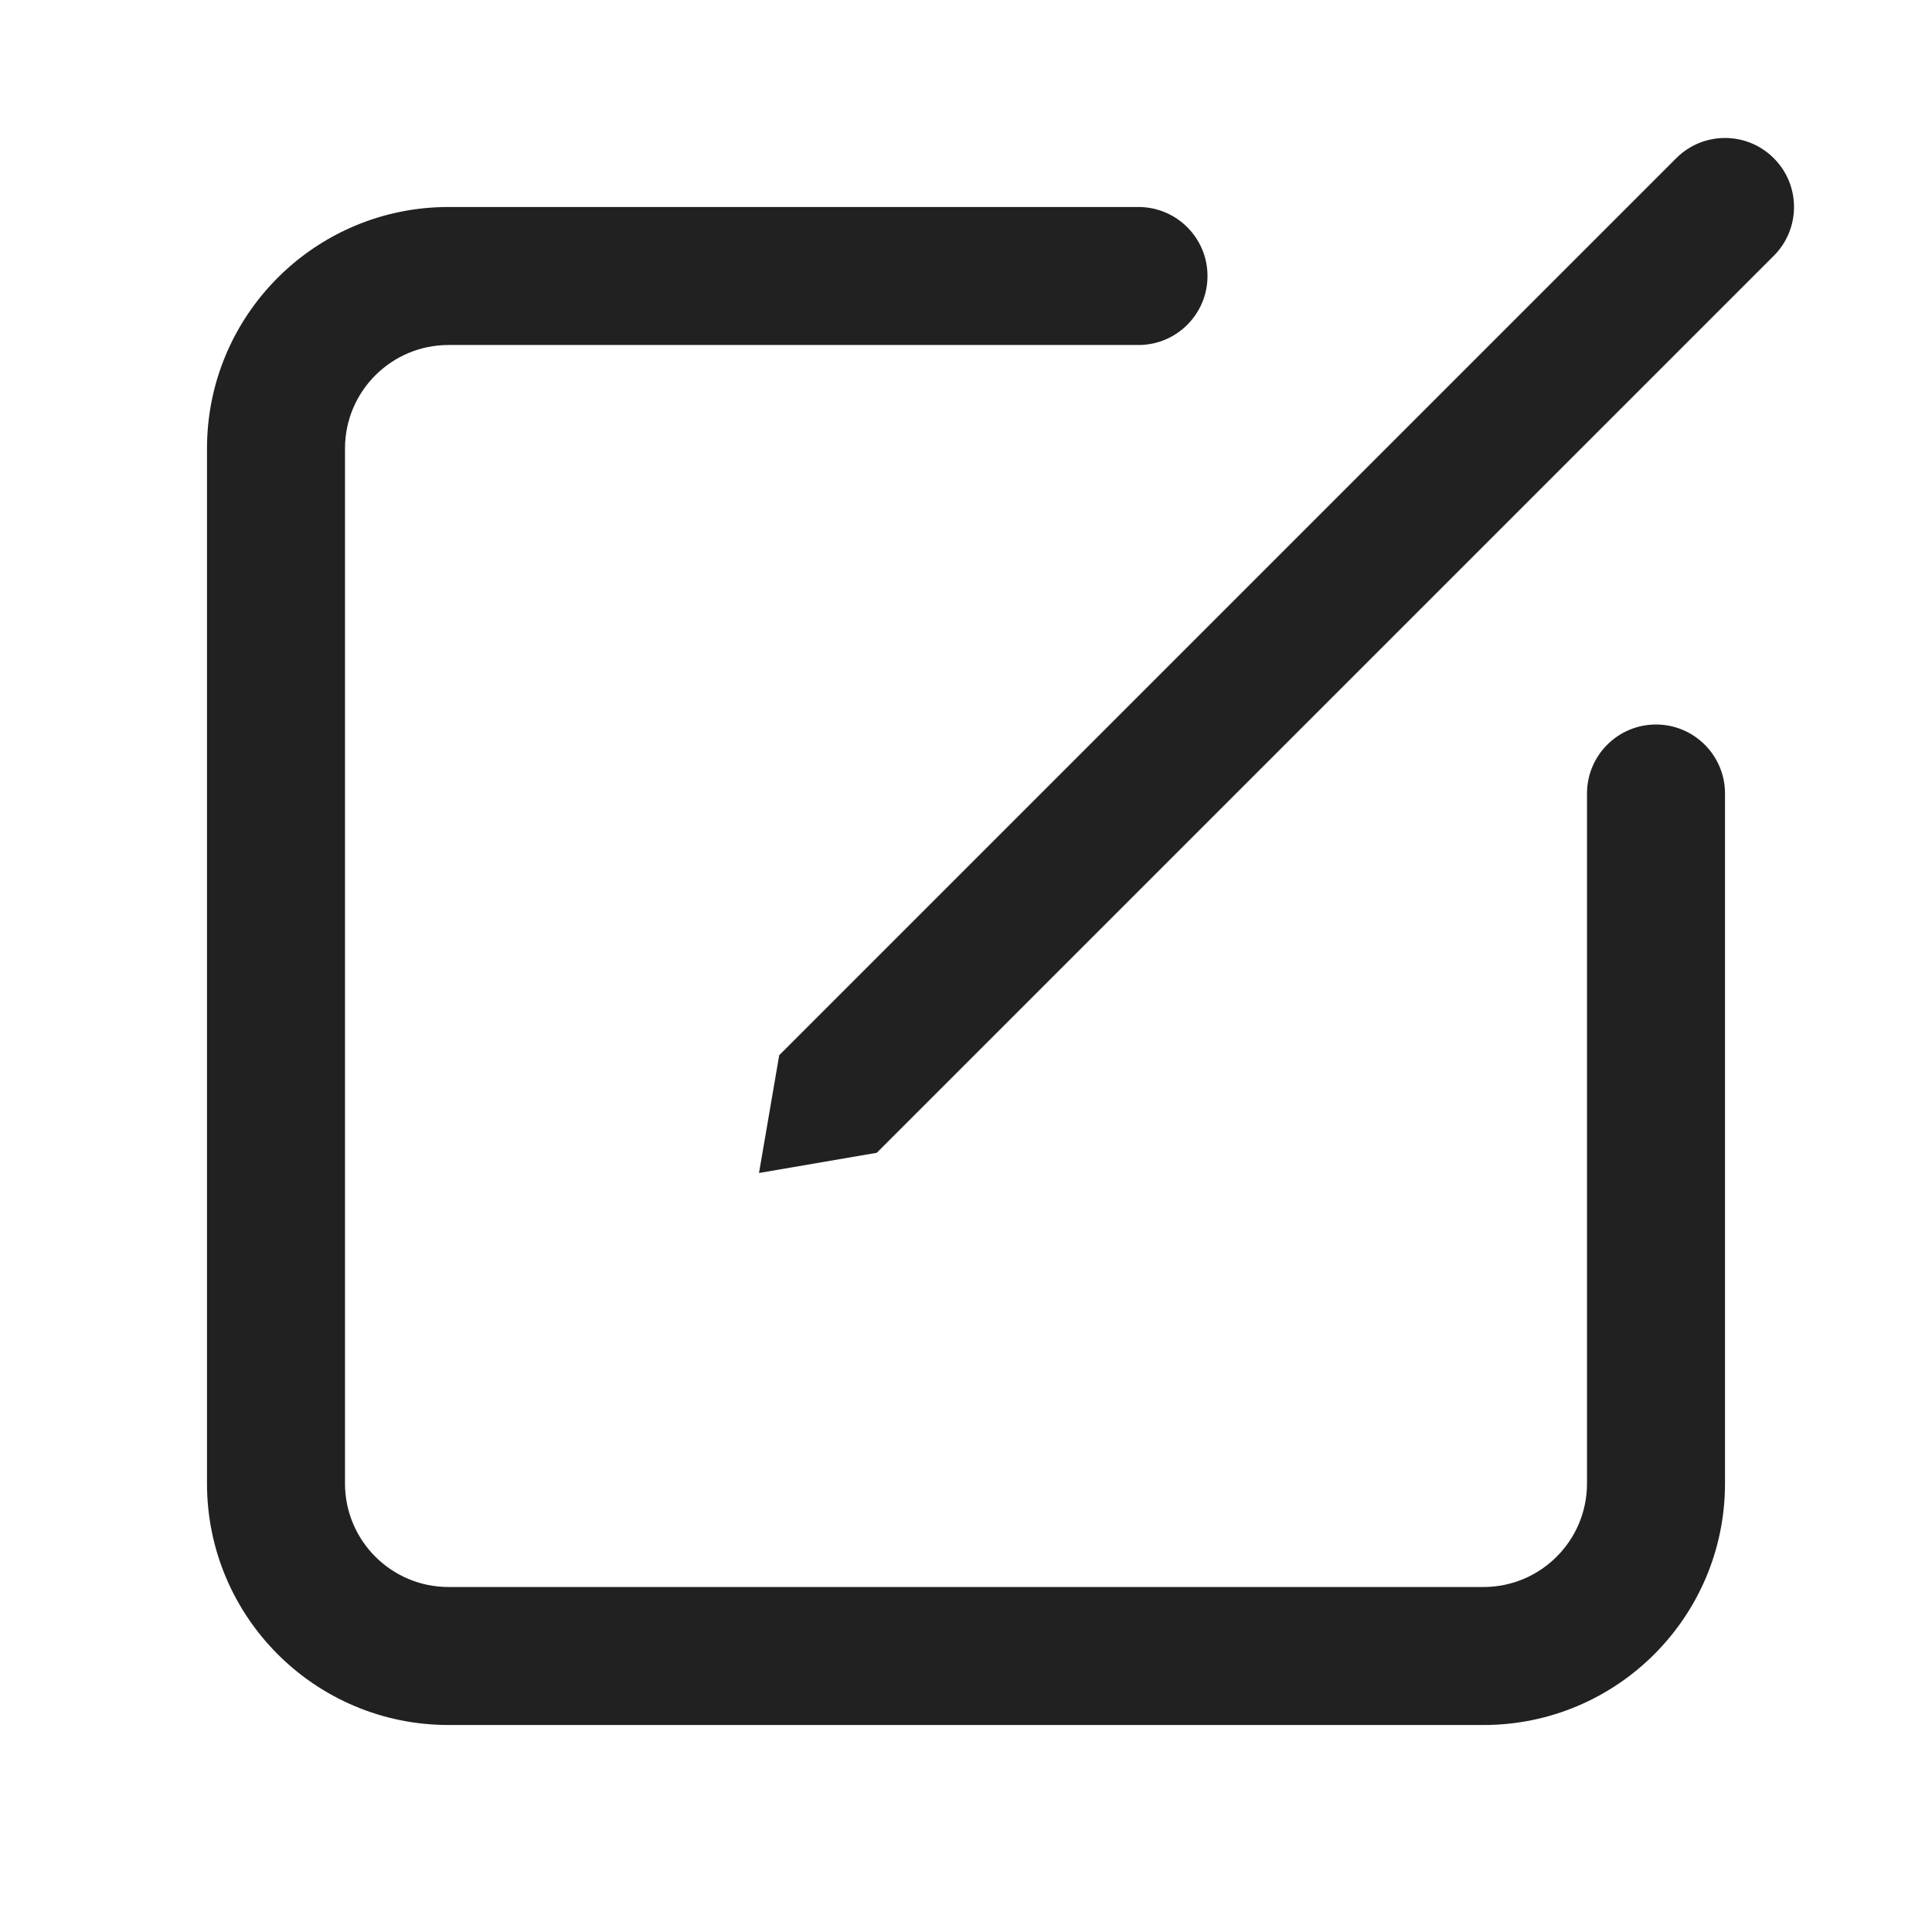
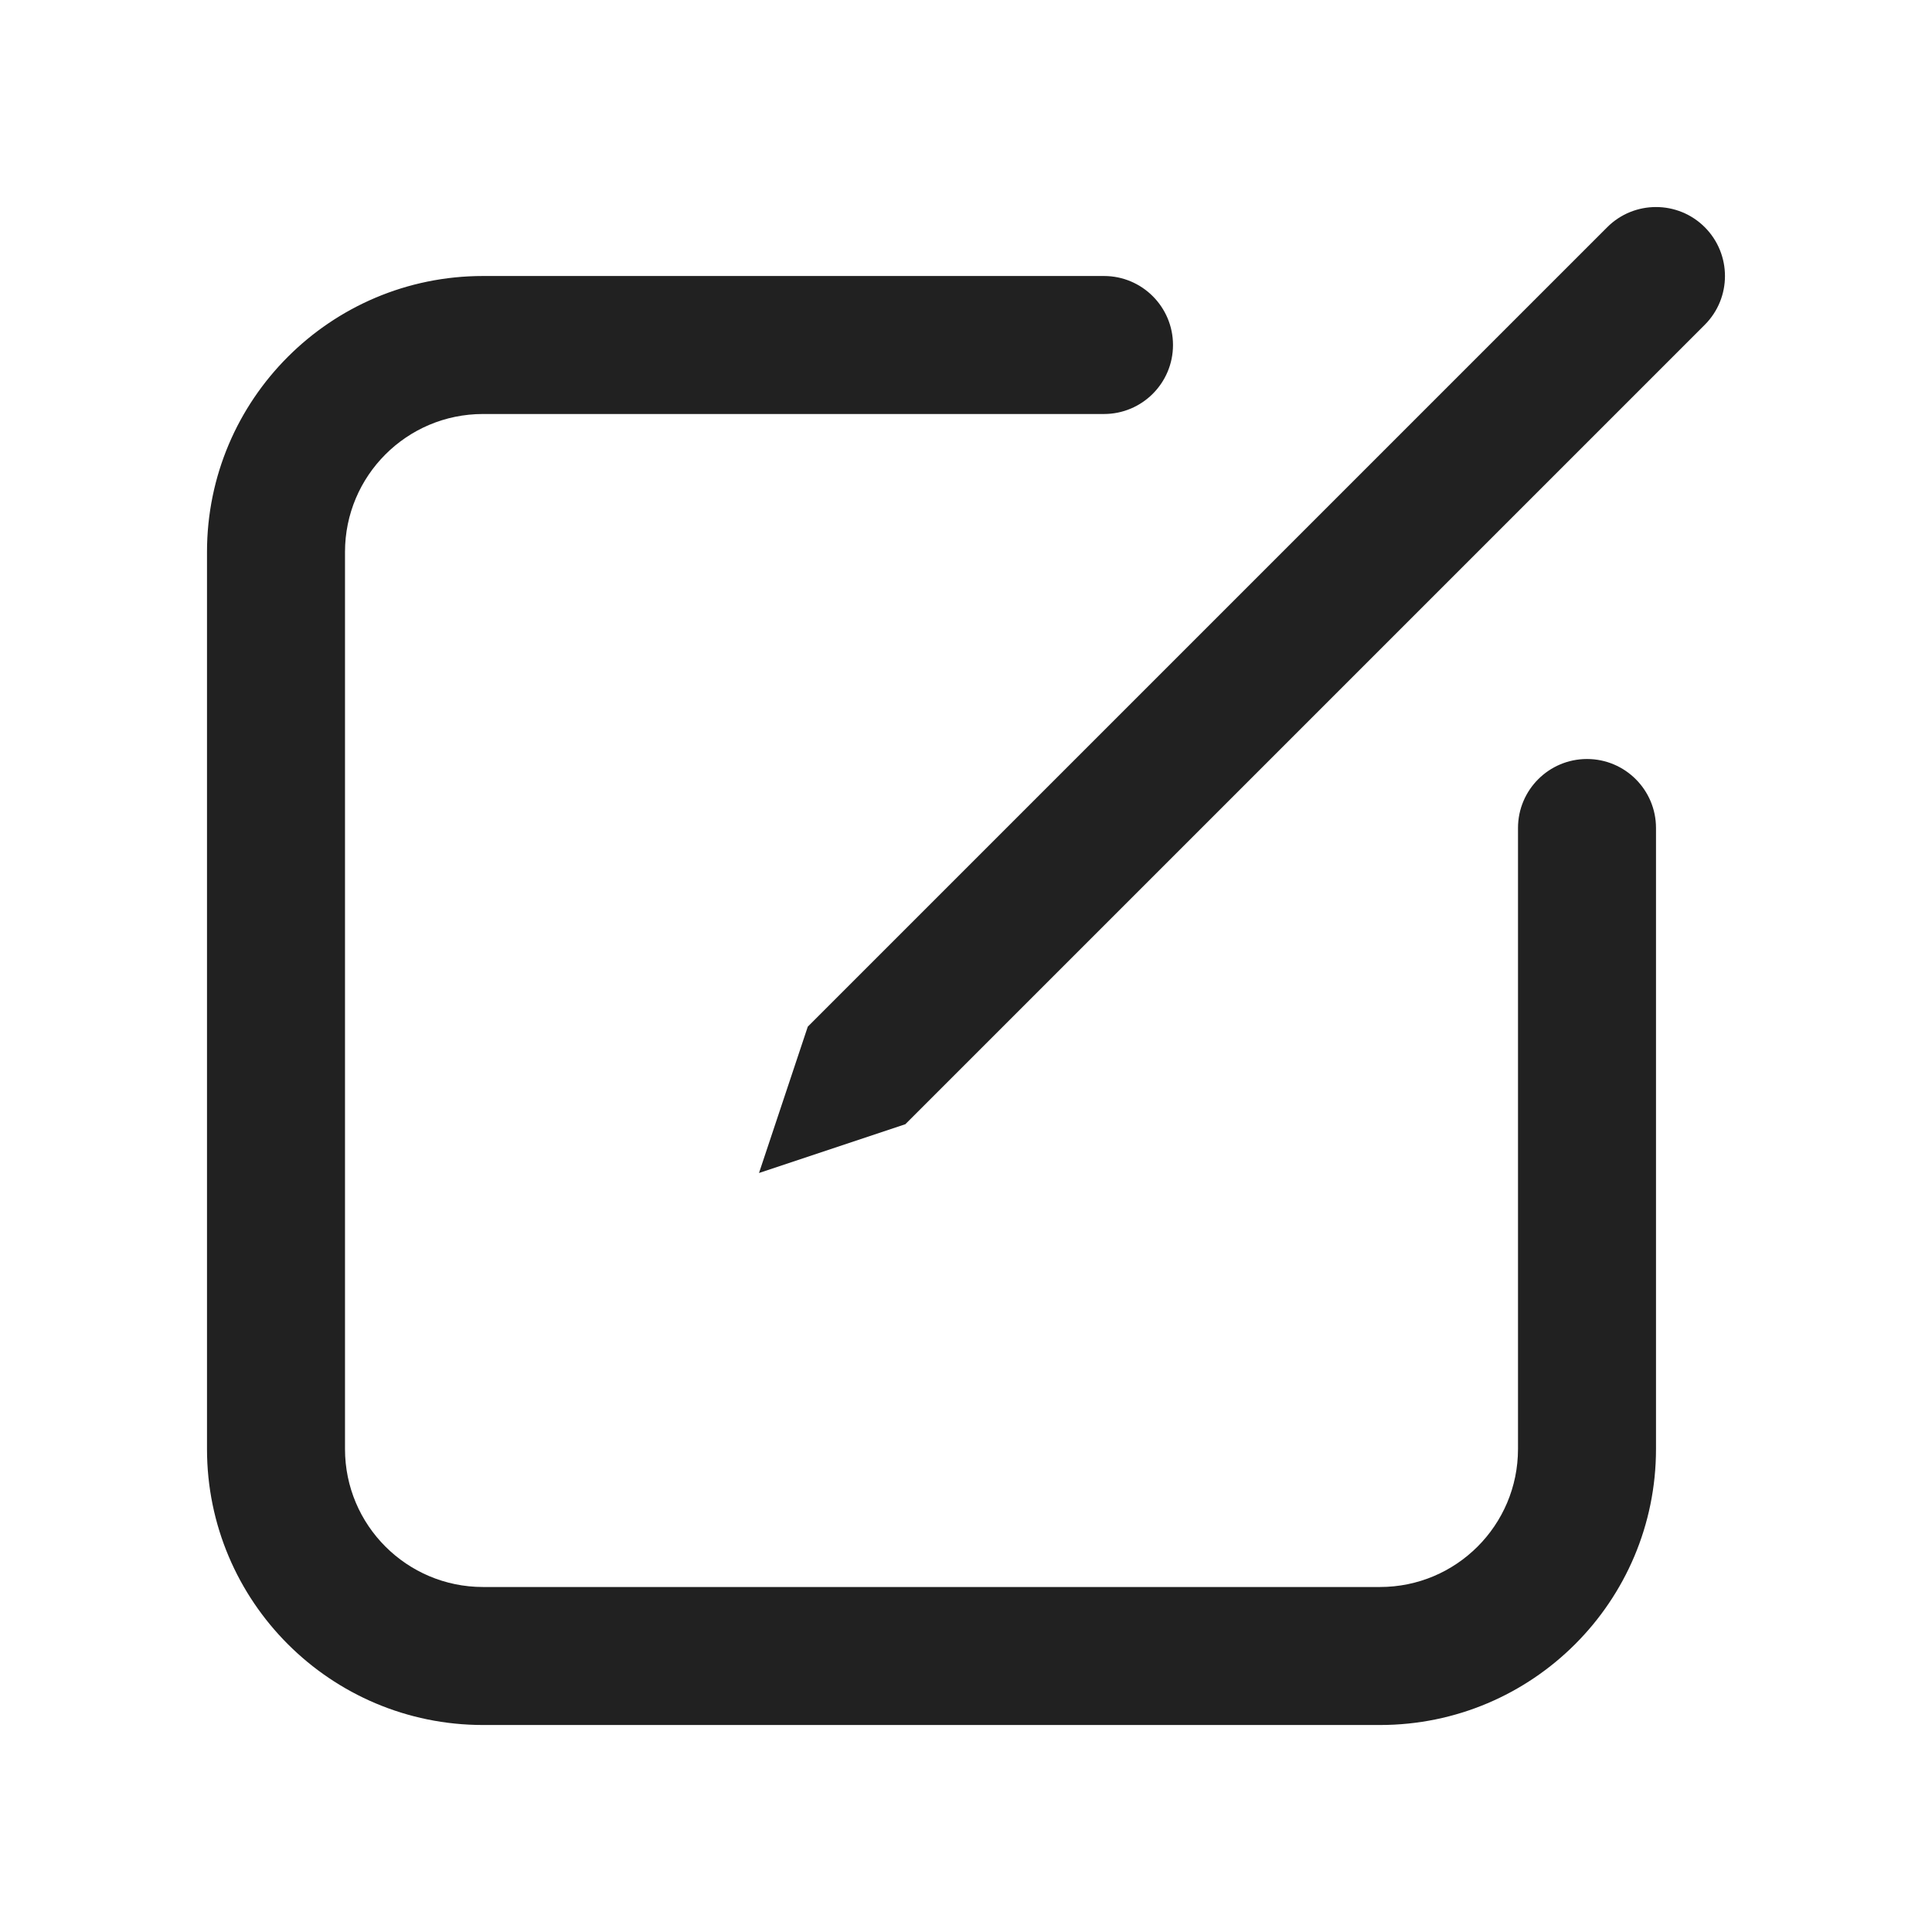
<svg xmlns="http://www.w3.org/2000/svg" width="28" height="28" viewBox="0 0 28 28" fill="none">
-   <path d="M25.707 3.707C26.098 3.317 26.098 2.683 25.707 2.293C25.317 1.902 24.683 1.902 24.293 2.293L11.293 15.293L11 17L12.707 16.707L25.707 3.707ZM6.5 3C4.567 3 3 4.567 3 6.5V21.5C3 23.433 4.567 25 6.5 25H21.5C23.433 25 25 23.433 25 21.5V11.5C25 10.948 24.552 10.5 24 10.5C23.448 10.5 23 10.948 23 11.5V21.5C23 22.328 22.328 23 21.5 23H6.5C5.672 23 5 22.328 5 21.5V6.5C5 5.672 5.672 5 6.5 5H16.5C17.052 5 17.5 4.552 17.5 4C17.5 3.448 17.052 3 16.5 3H6.5Z" fill="#212121" />
+   <path d="M16 4C16.552 4 17 4.448 17 5C17 5.552 16.552 6 16 6H7C5.895 6 5 6.896 5 8V21C5 22.105 5.896 23 7 23H20C21.105 23 22 22.105 22 21V12C22 11.448 22.448 11 23 11C23.552 11 24 11.448 24 12V21C24 23.209 22.209 25 20 25H7C4.791 25 3 23.209 3 21V8C3 5.791 4.791 4 7 4H16ZM23.293 3.293C23.683 2.903 24.317 2.903 24.707 3.293C25.097 3.684 25.097 4.317 24.707 4.707L13.121 16.293L11 17L11.707 14.879L23.293 3.293Z" fill="#212121" />
</svg>
